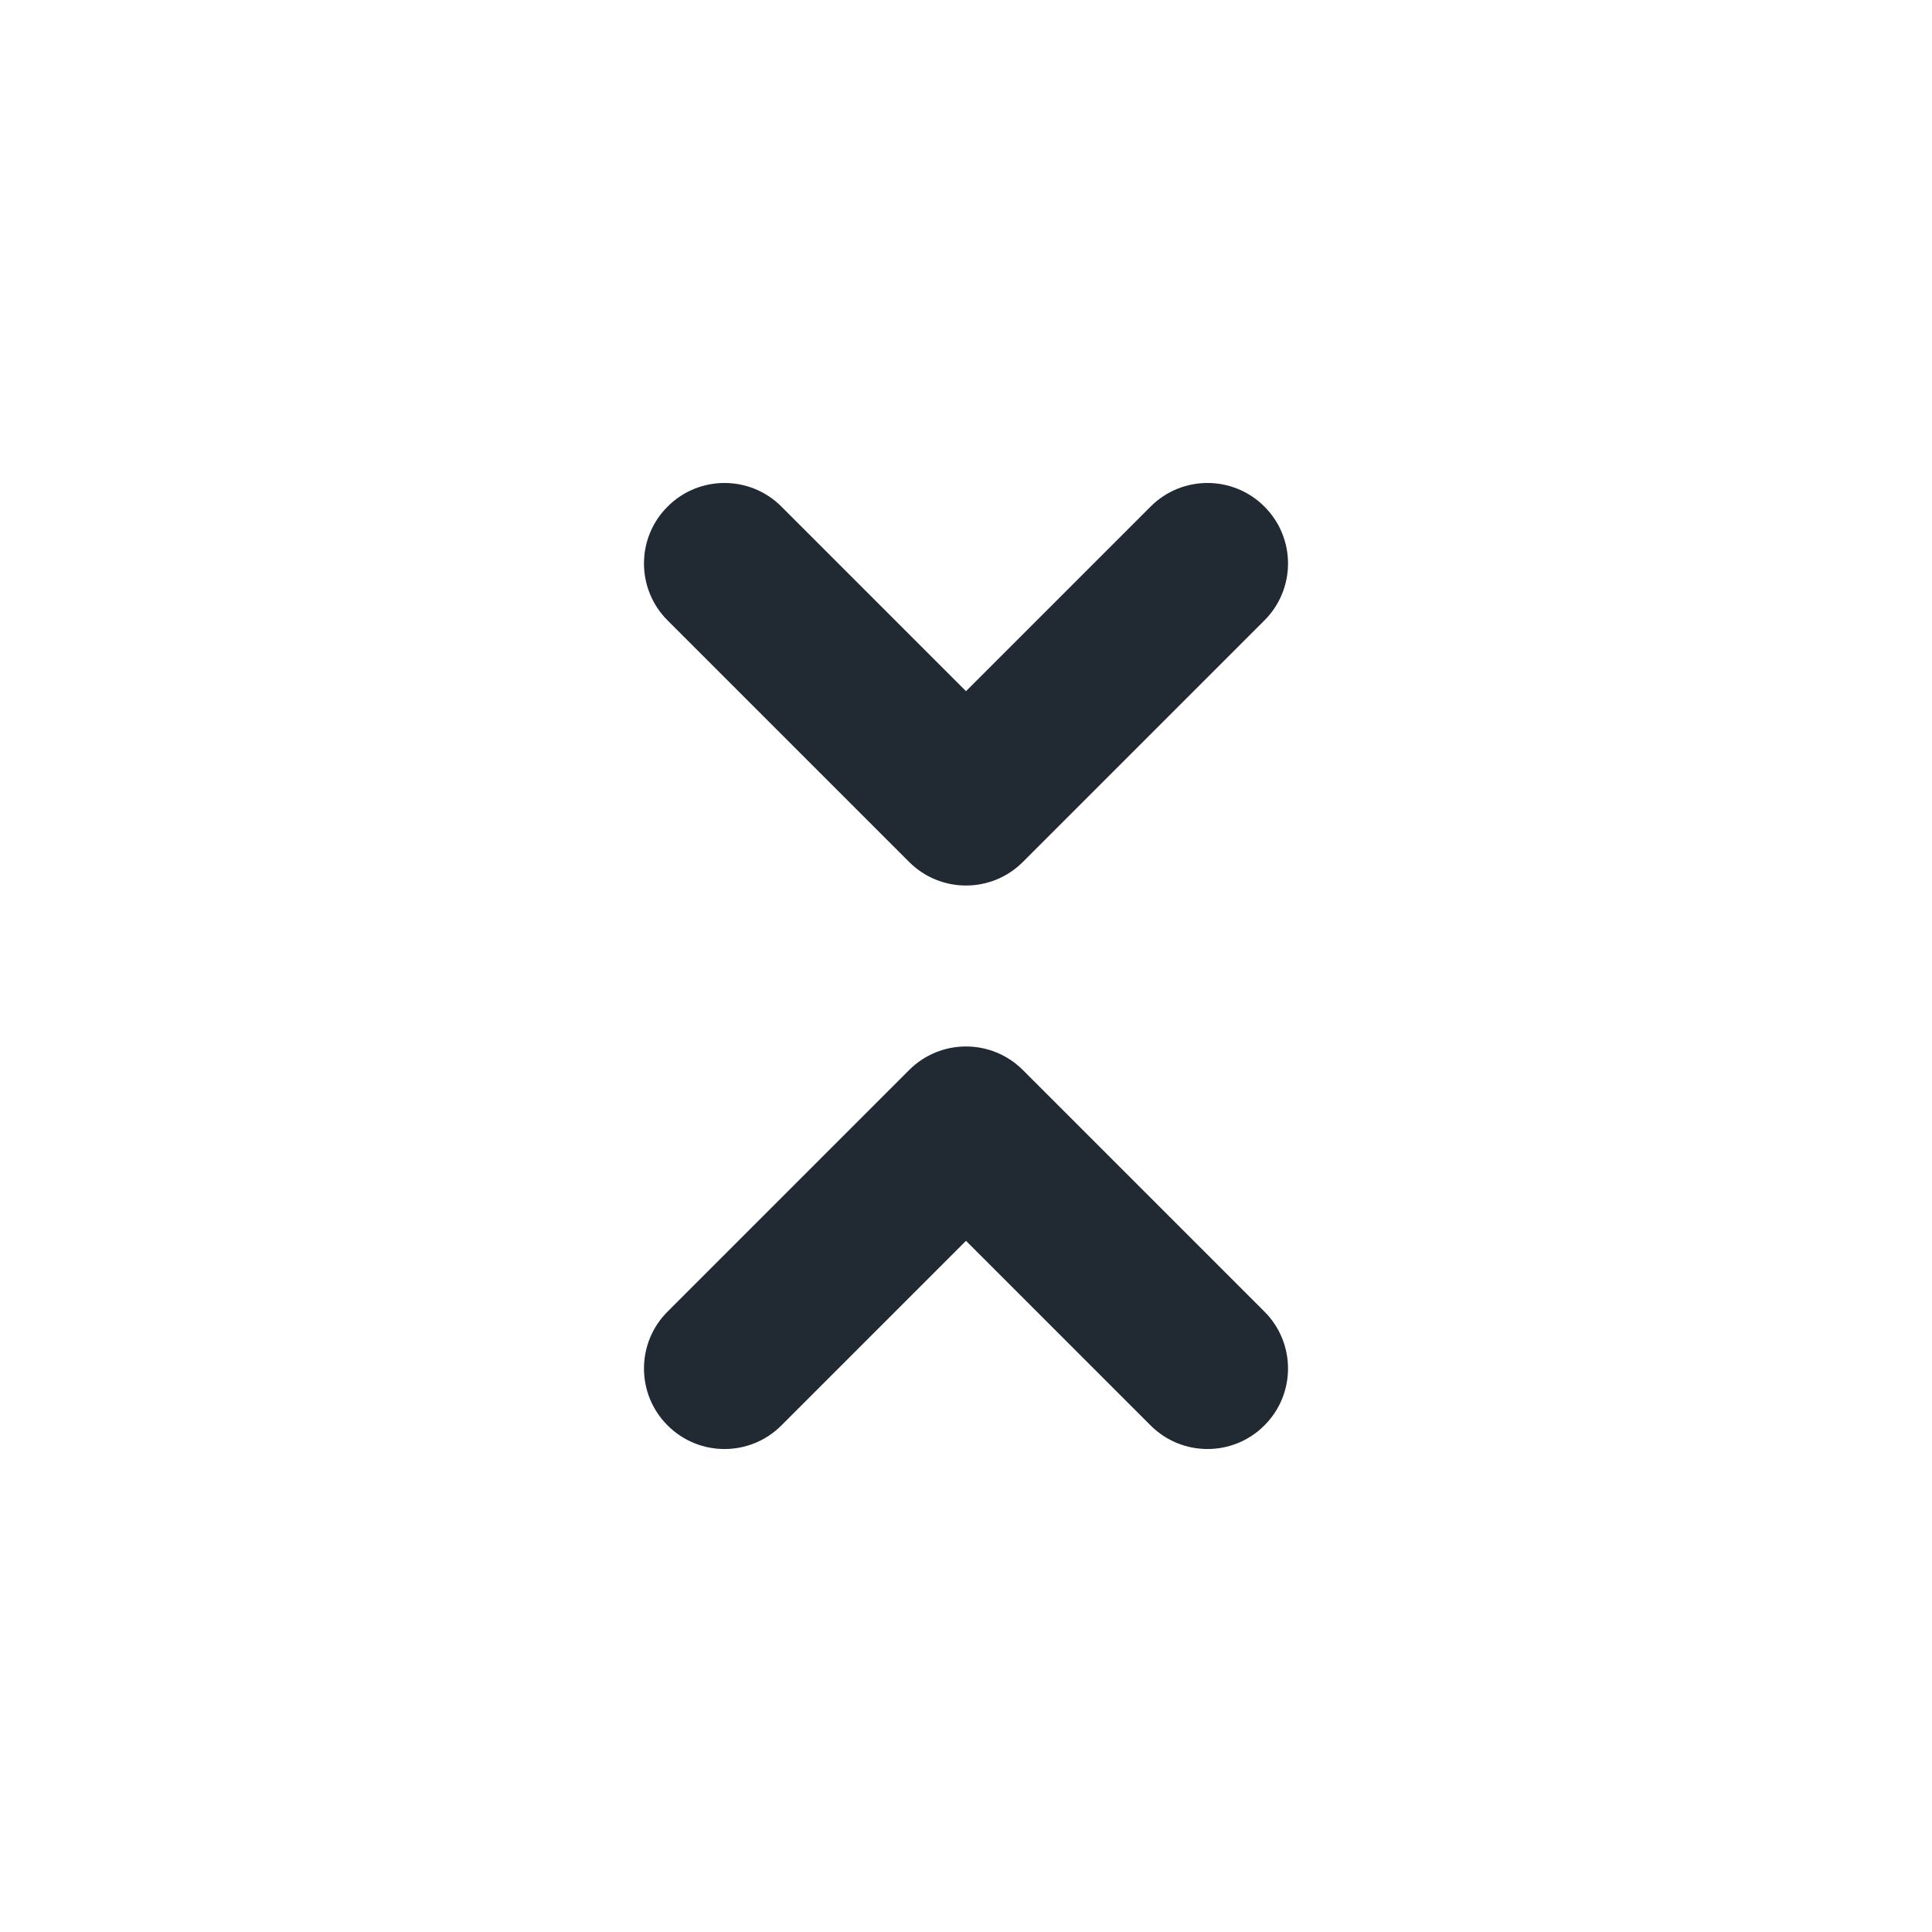
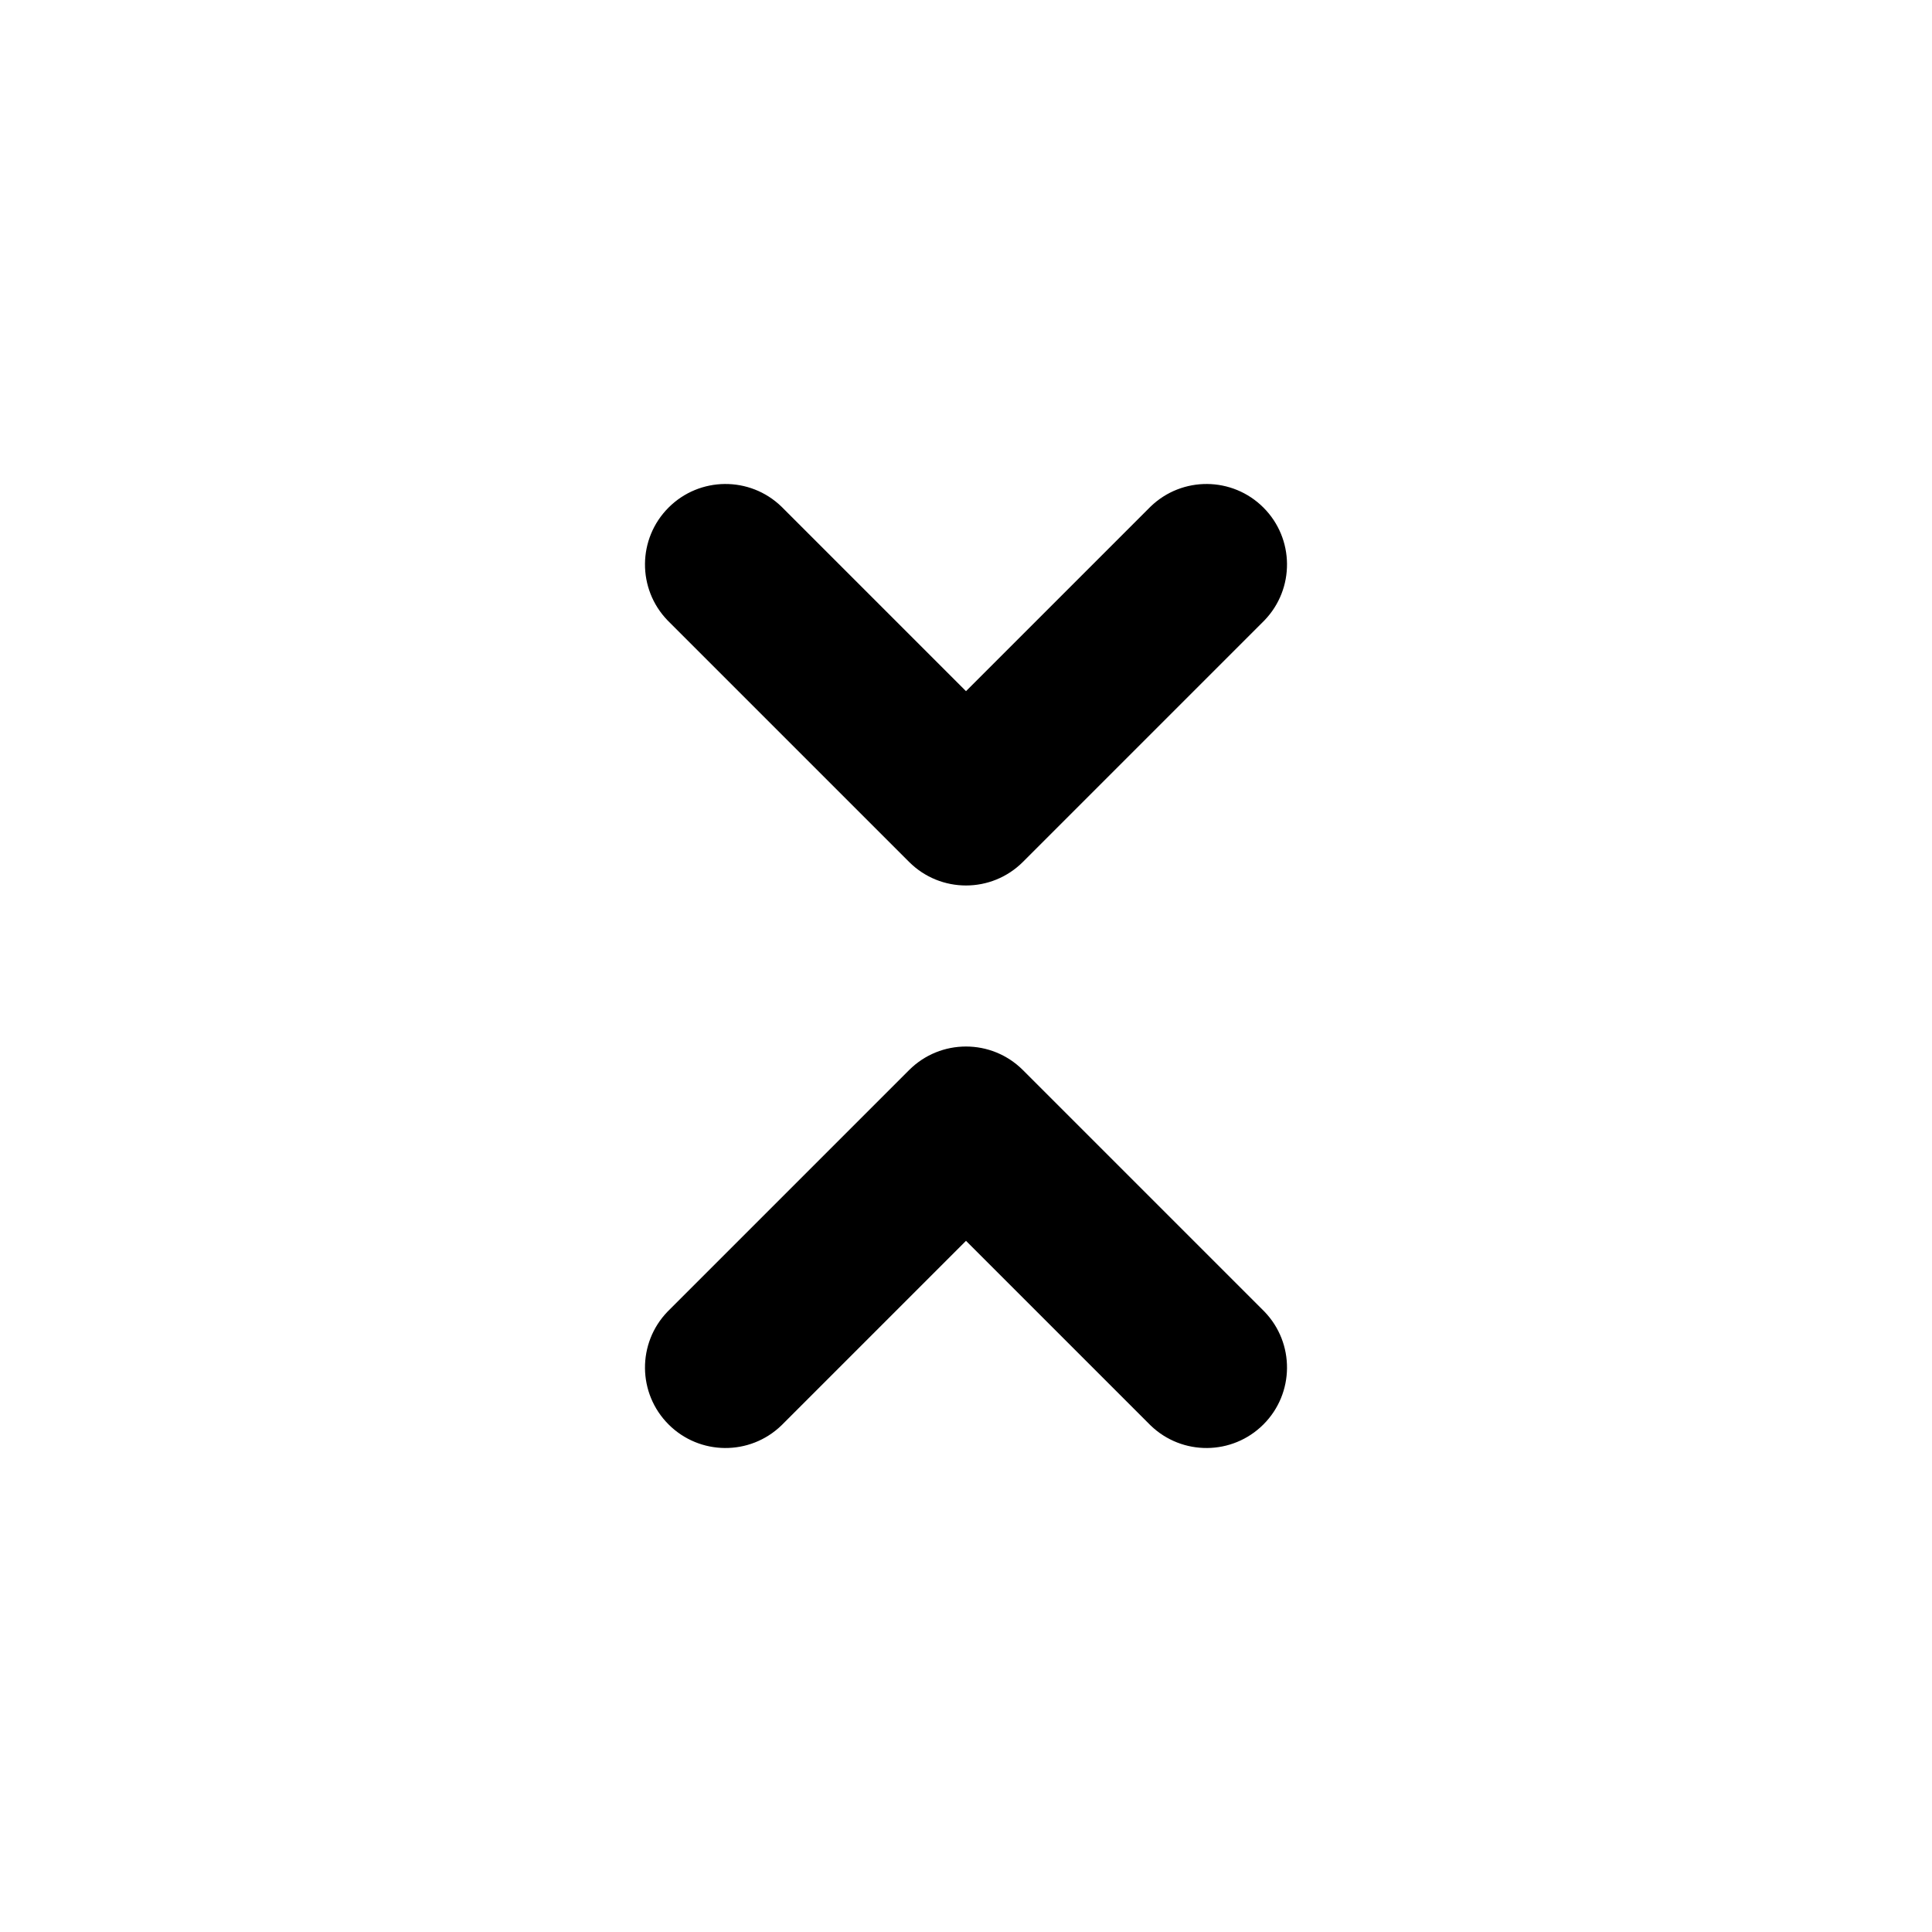
- <svg xmlns="http://www.w3.org/2000/svg" width="24" height="24" viewBox="0 0 24 24" fill="none">
-   <path fill-rule="evenodd" clip-rule="evenodd" d="M8.293 7.707L11.293 10.707C11.683 11.098 12.317 11.098 12.707 10.707L15.707 7.707C16.098 7.317 16.098 6.683 15.707 6.293C15.317 5.902 14.683 5.902 14.293 6.293L12 8.586L9.707 6.293C9.317 5.902 8.683 5.902 8.293 6.293C7.902 6.683 7.902 7.317 8.293 7.707ZM8.293 16.293L11.293 13.293C11.683 12.902 12.317 12.902 12.707 13.293L15.707 16.293C16.098 16.683 16.098 17.317 15.707 17.707C15.317 18.098 14.683 18.098 14.293 17.707L12 15.414L9.707 17.707C9.317 18.098 8.683 18.098 8.293 17.707C7.902 17.317 7.902 16.683 8.293 16.293Z" fill="#212933" />
+ <svg xmlns="http://www.w3.org/2000/svg" width="24" height="24" fill="none">
+   <path fill-rule="evenodd" clip-rule="evenodd" d="M8.293 7.707l3 3a1 1 0 001.414 0l3-3a1 1 0 00-1.414-1.414L12 8.586 9.707 6.293a1 1 0 00-1.414 1.414zm0 8.586l3-3a1 1 0 011.414 0l3 3a1 1 0 01-1.414 1.414L12 15.414l-2.293 2.293a1 1 0 01-1.414-1.414z" fill="currentColor" />
</svg>
